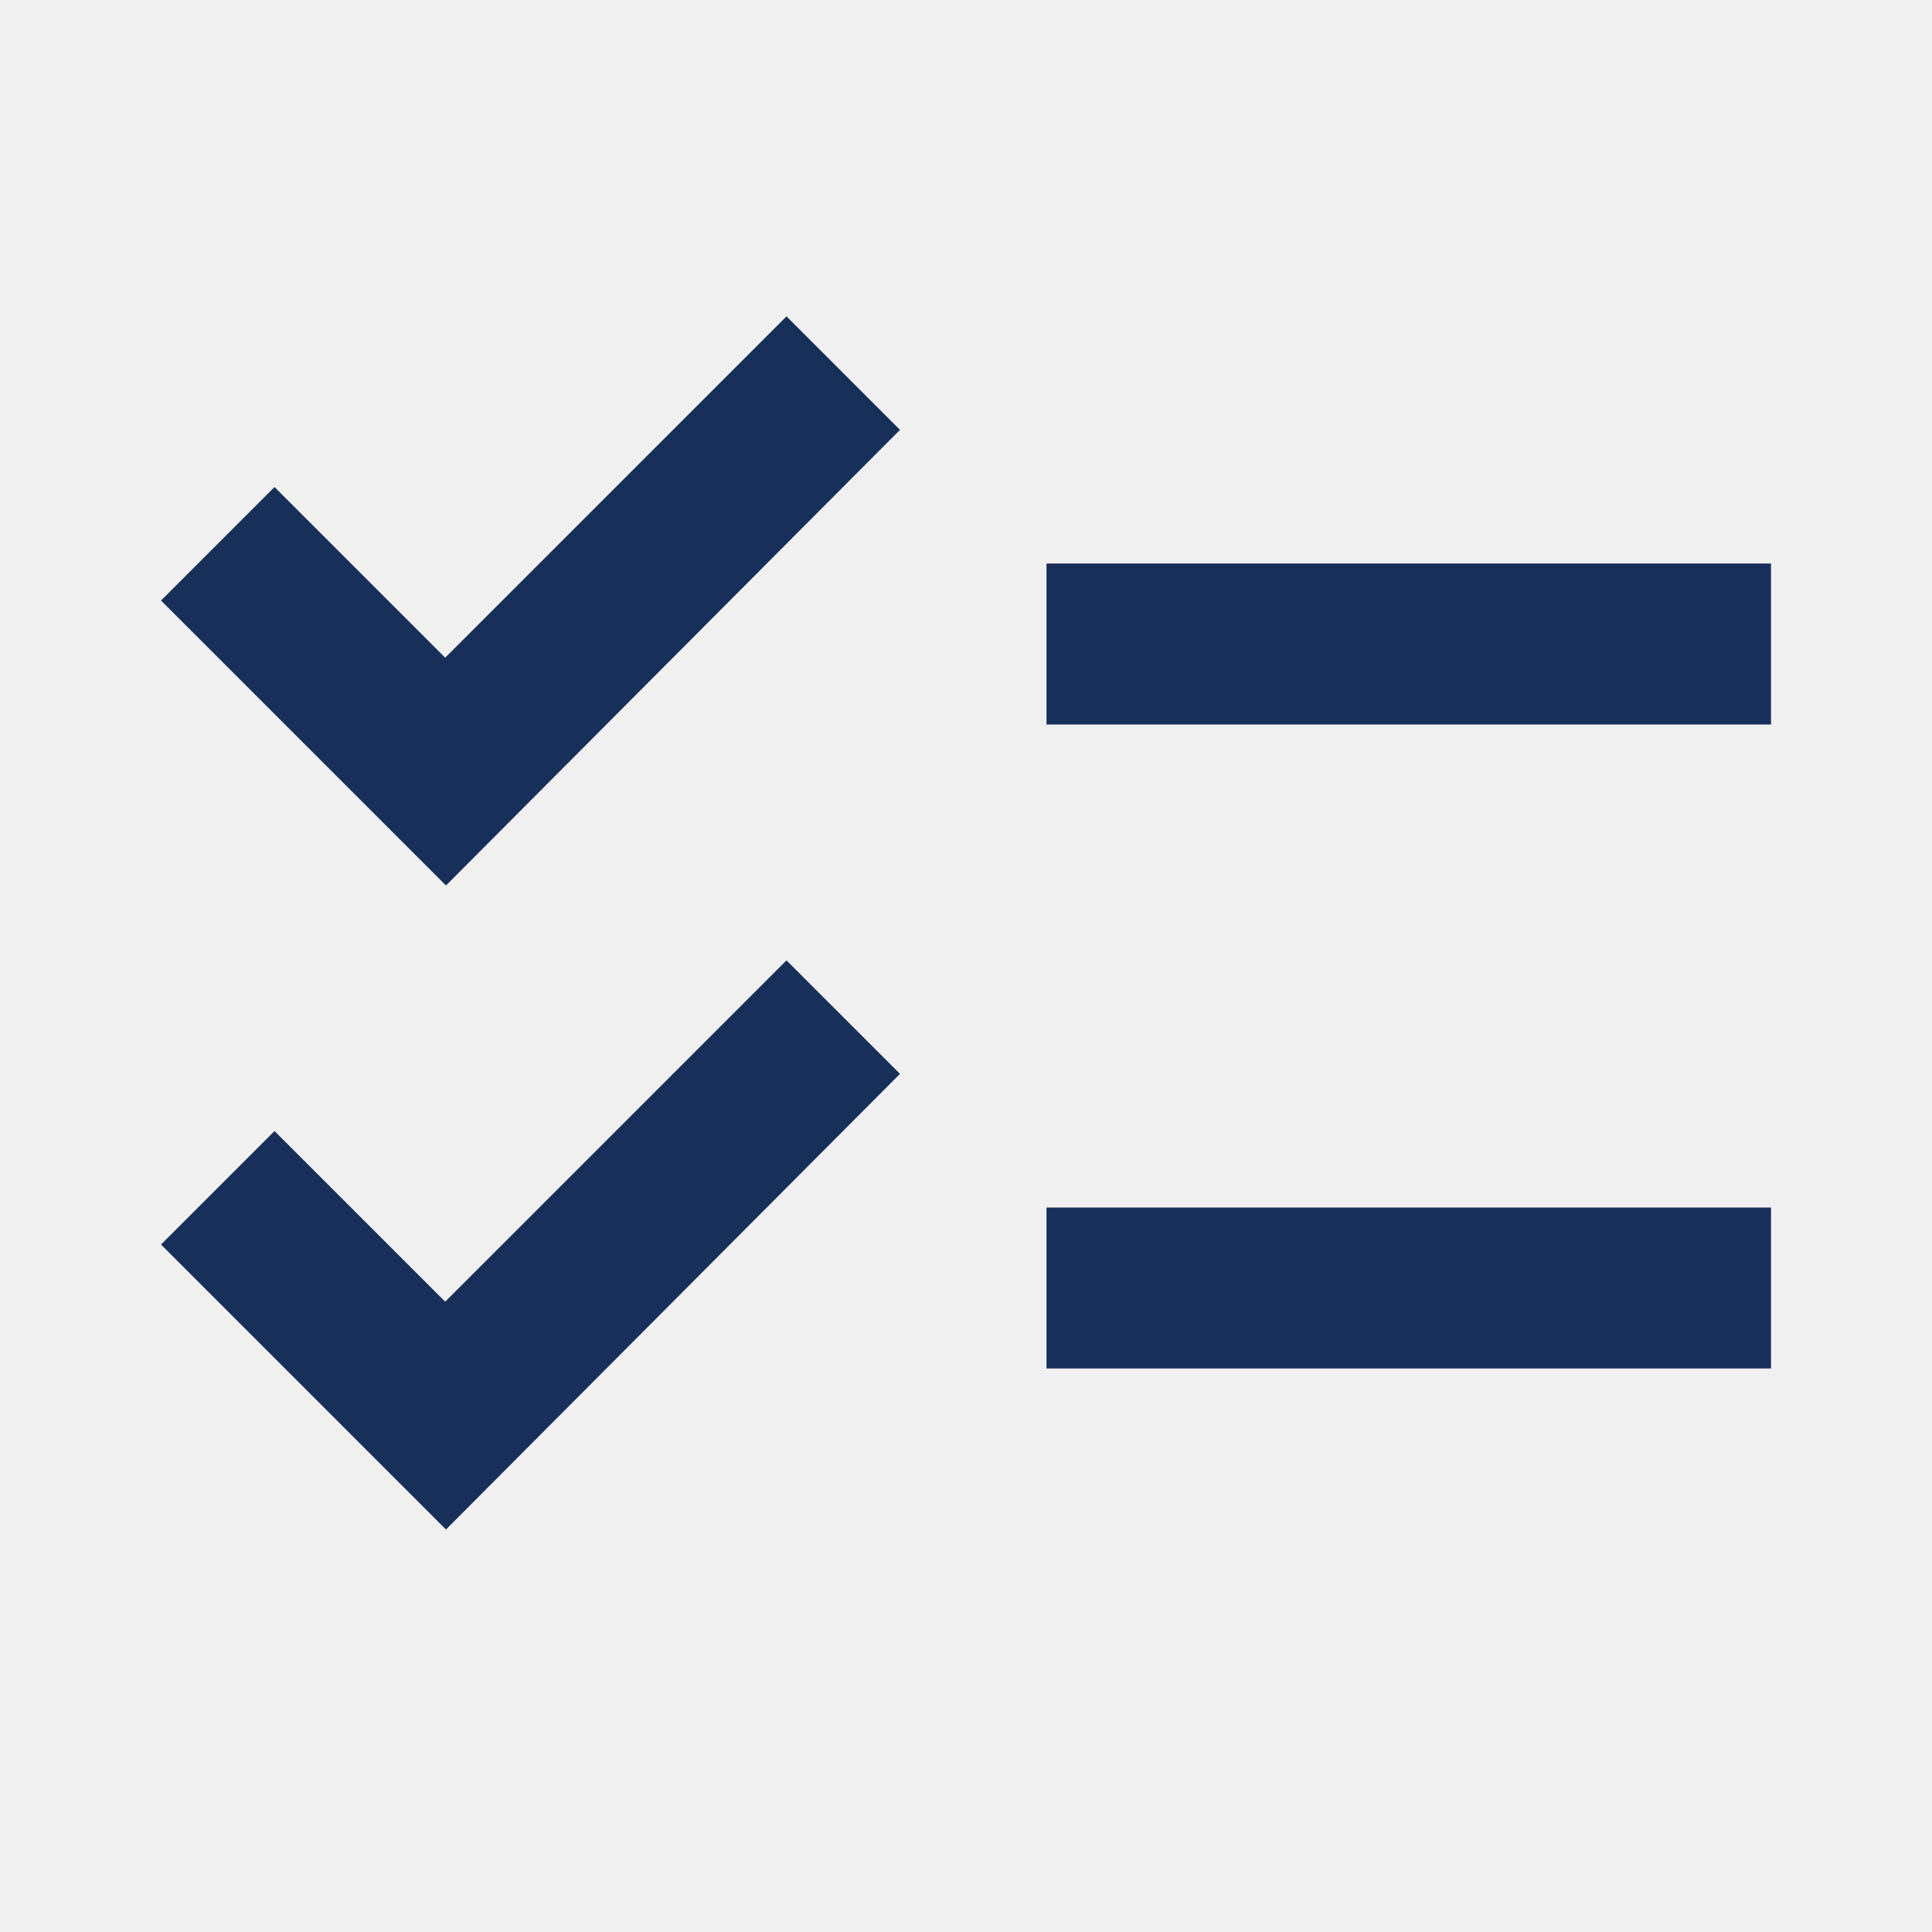
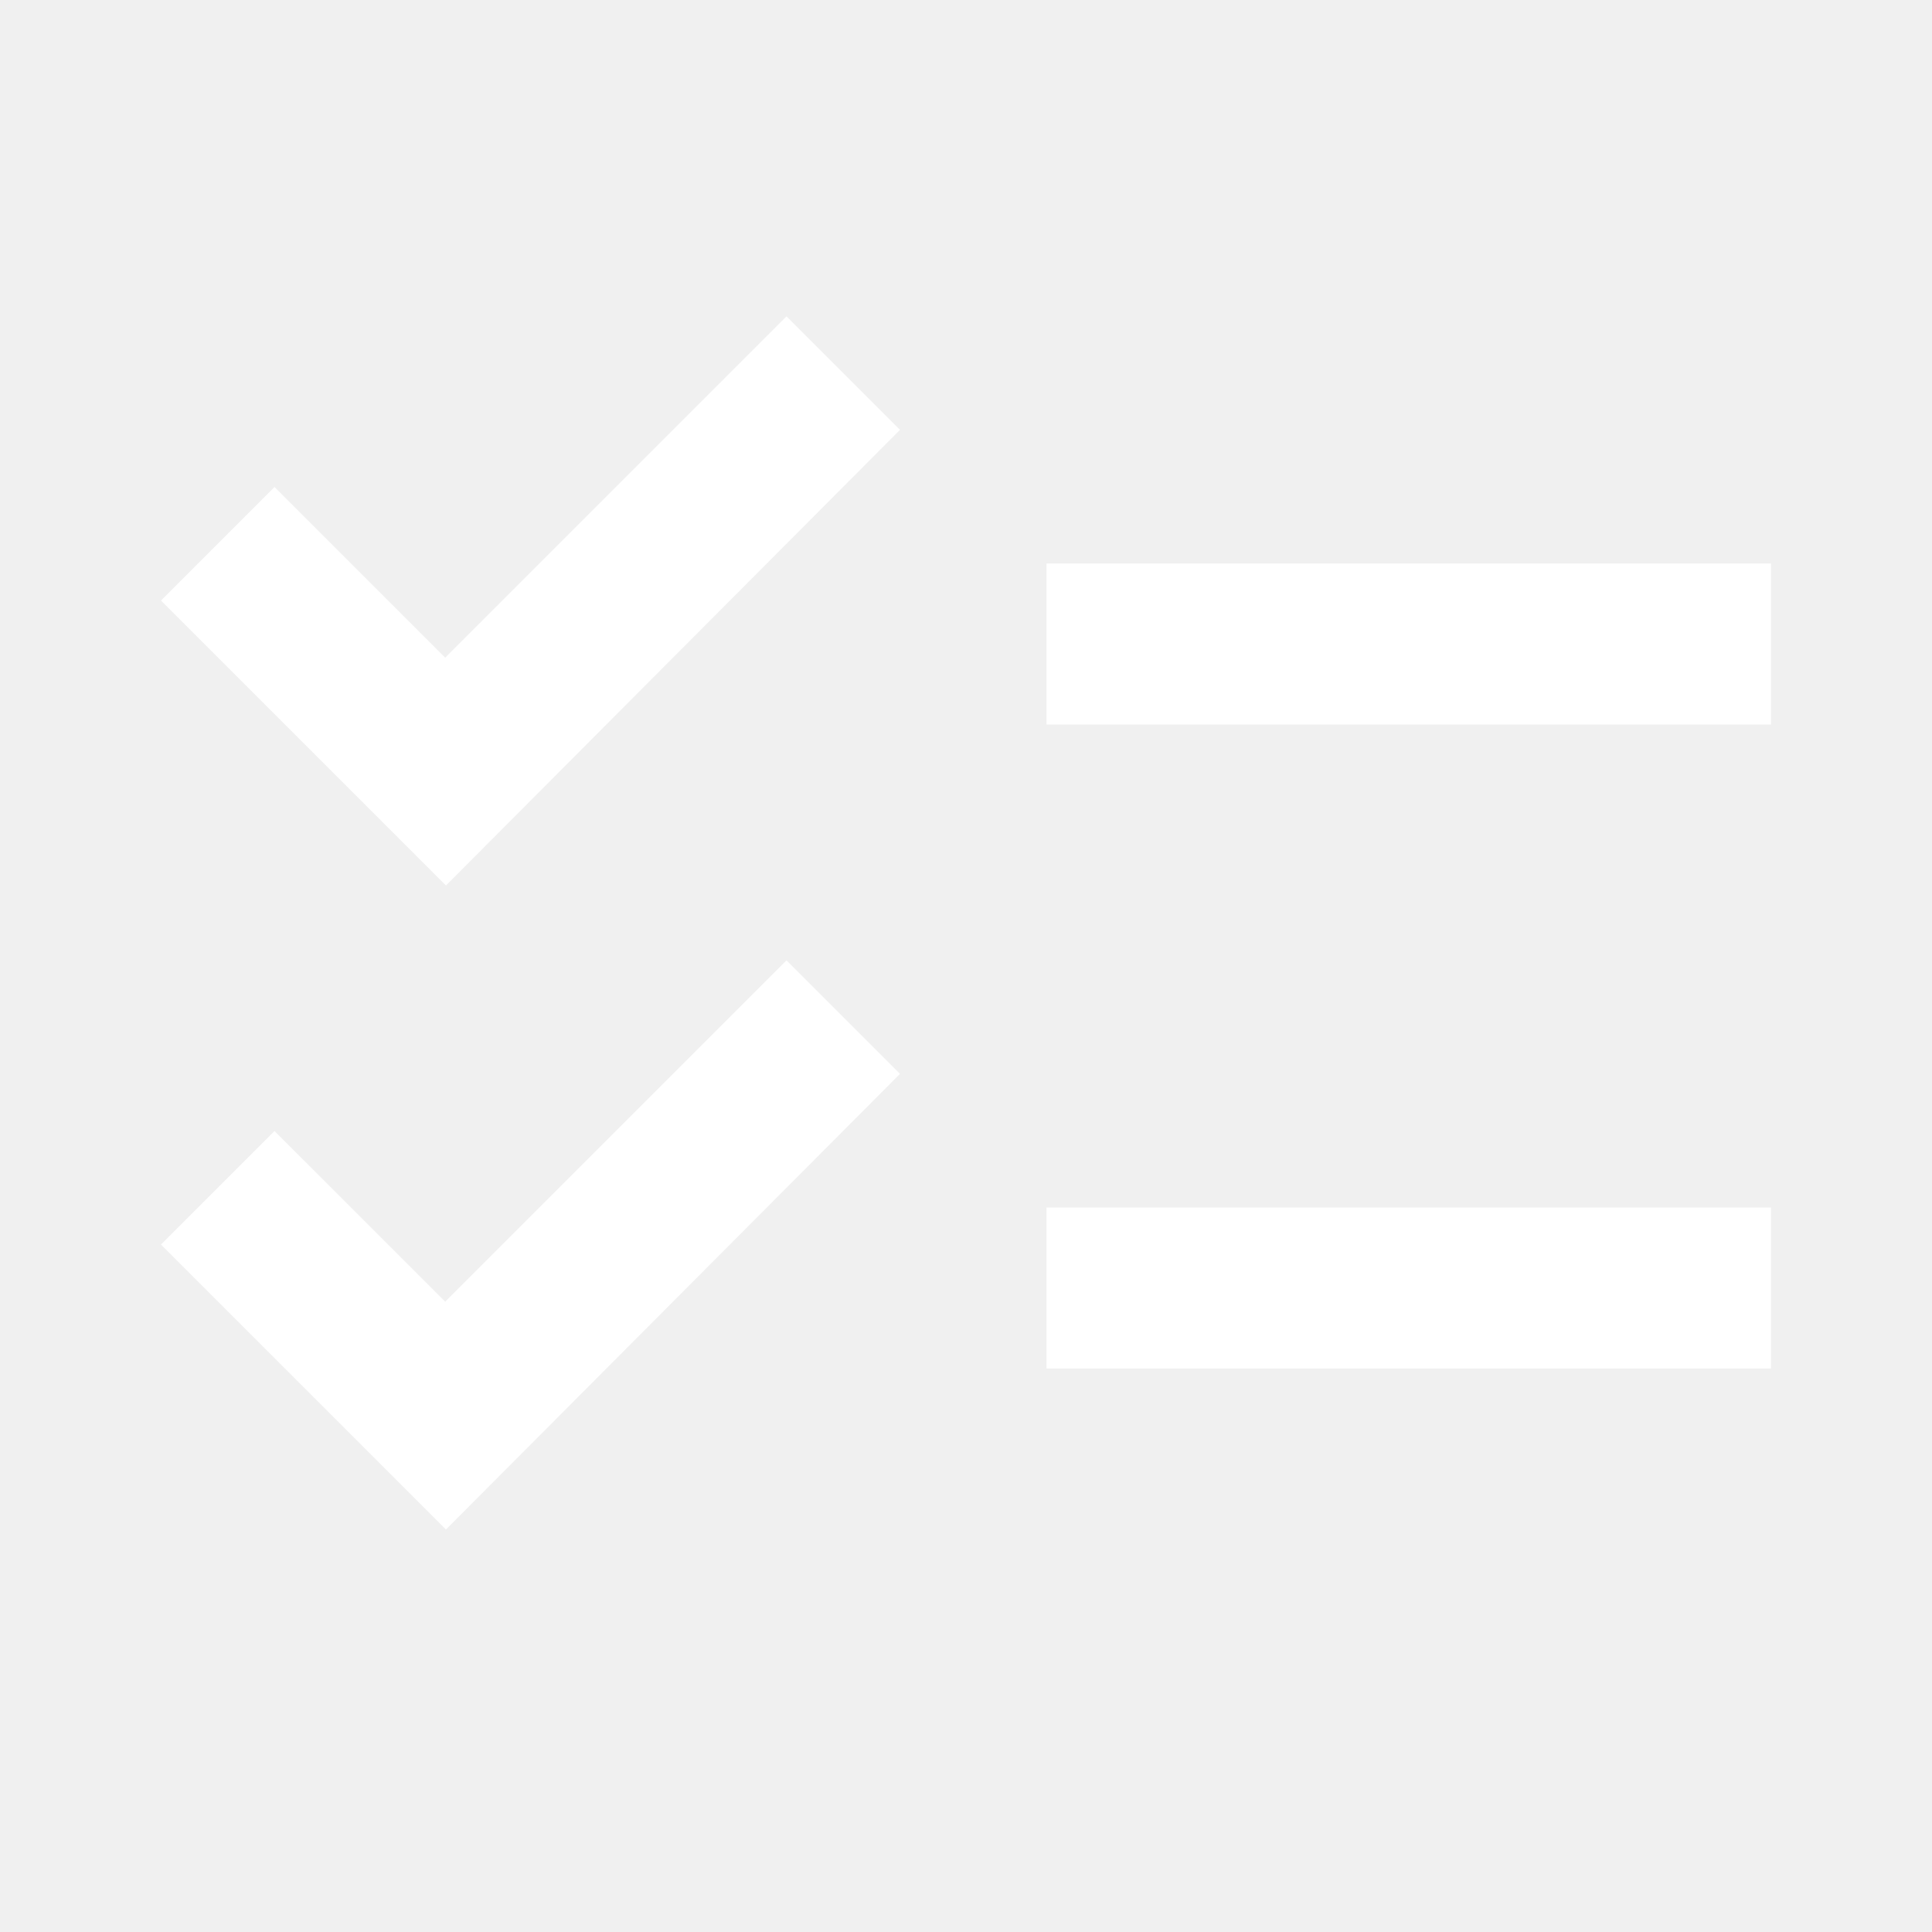
- <svg xmlns="http://www.w3.org/2000/svg" enable-background="new 0 0 24 24" height="24px" viewBox="0 0 24 24" width="24px" fill="#183059">
+ <svg xmlns="http://www.w3.org/2000/svg" enable-background="new 0 0 24 24" height="24px" viewBox="0 0 24 24" width="24px" fill="#ffffff">
  <rect fill="none" height="24" width="24" />
  <path d="M22,7h-9v2h9V7z M22,15h-9v2h9V15z M5.54,11L2,7.46l1.41-1.41l2.12,2.12l4.24-4.24l1.41,1.41L5.54,11z M5.54,19L2,15.46 l1.41-1.41l2.12,2.12l4.24-4.24l1.41,1.41L5.54,19z" />
</svg>
